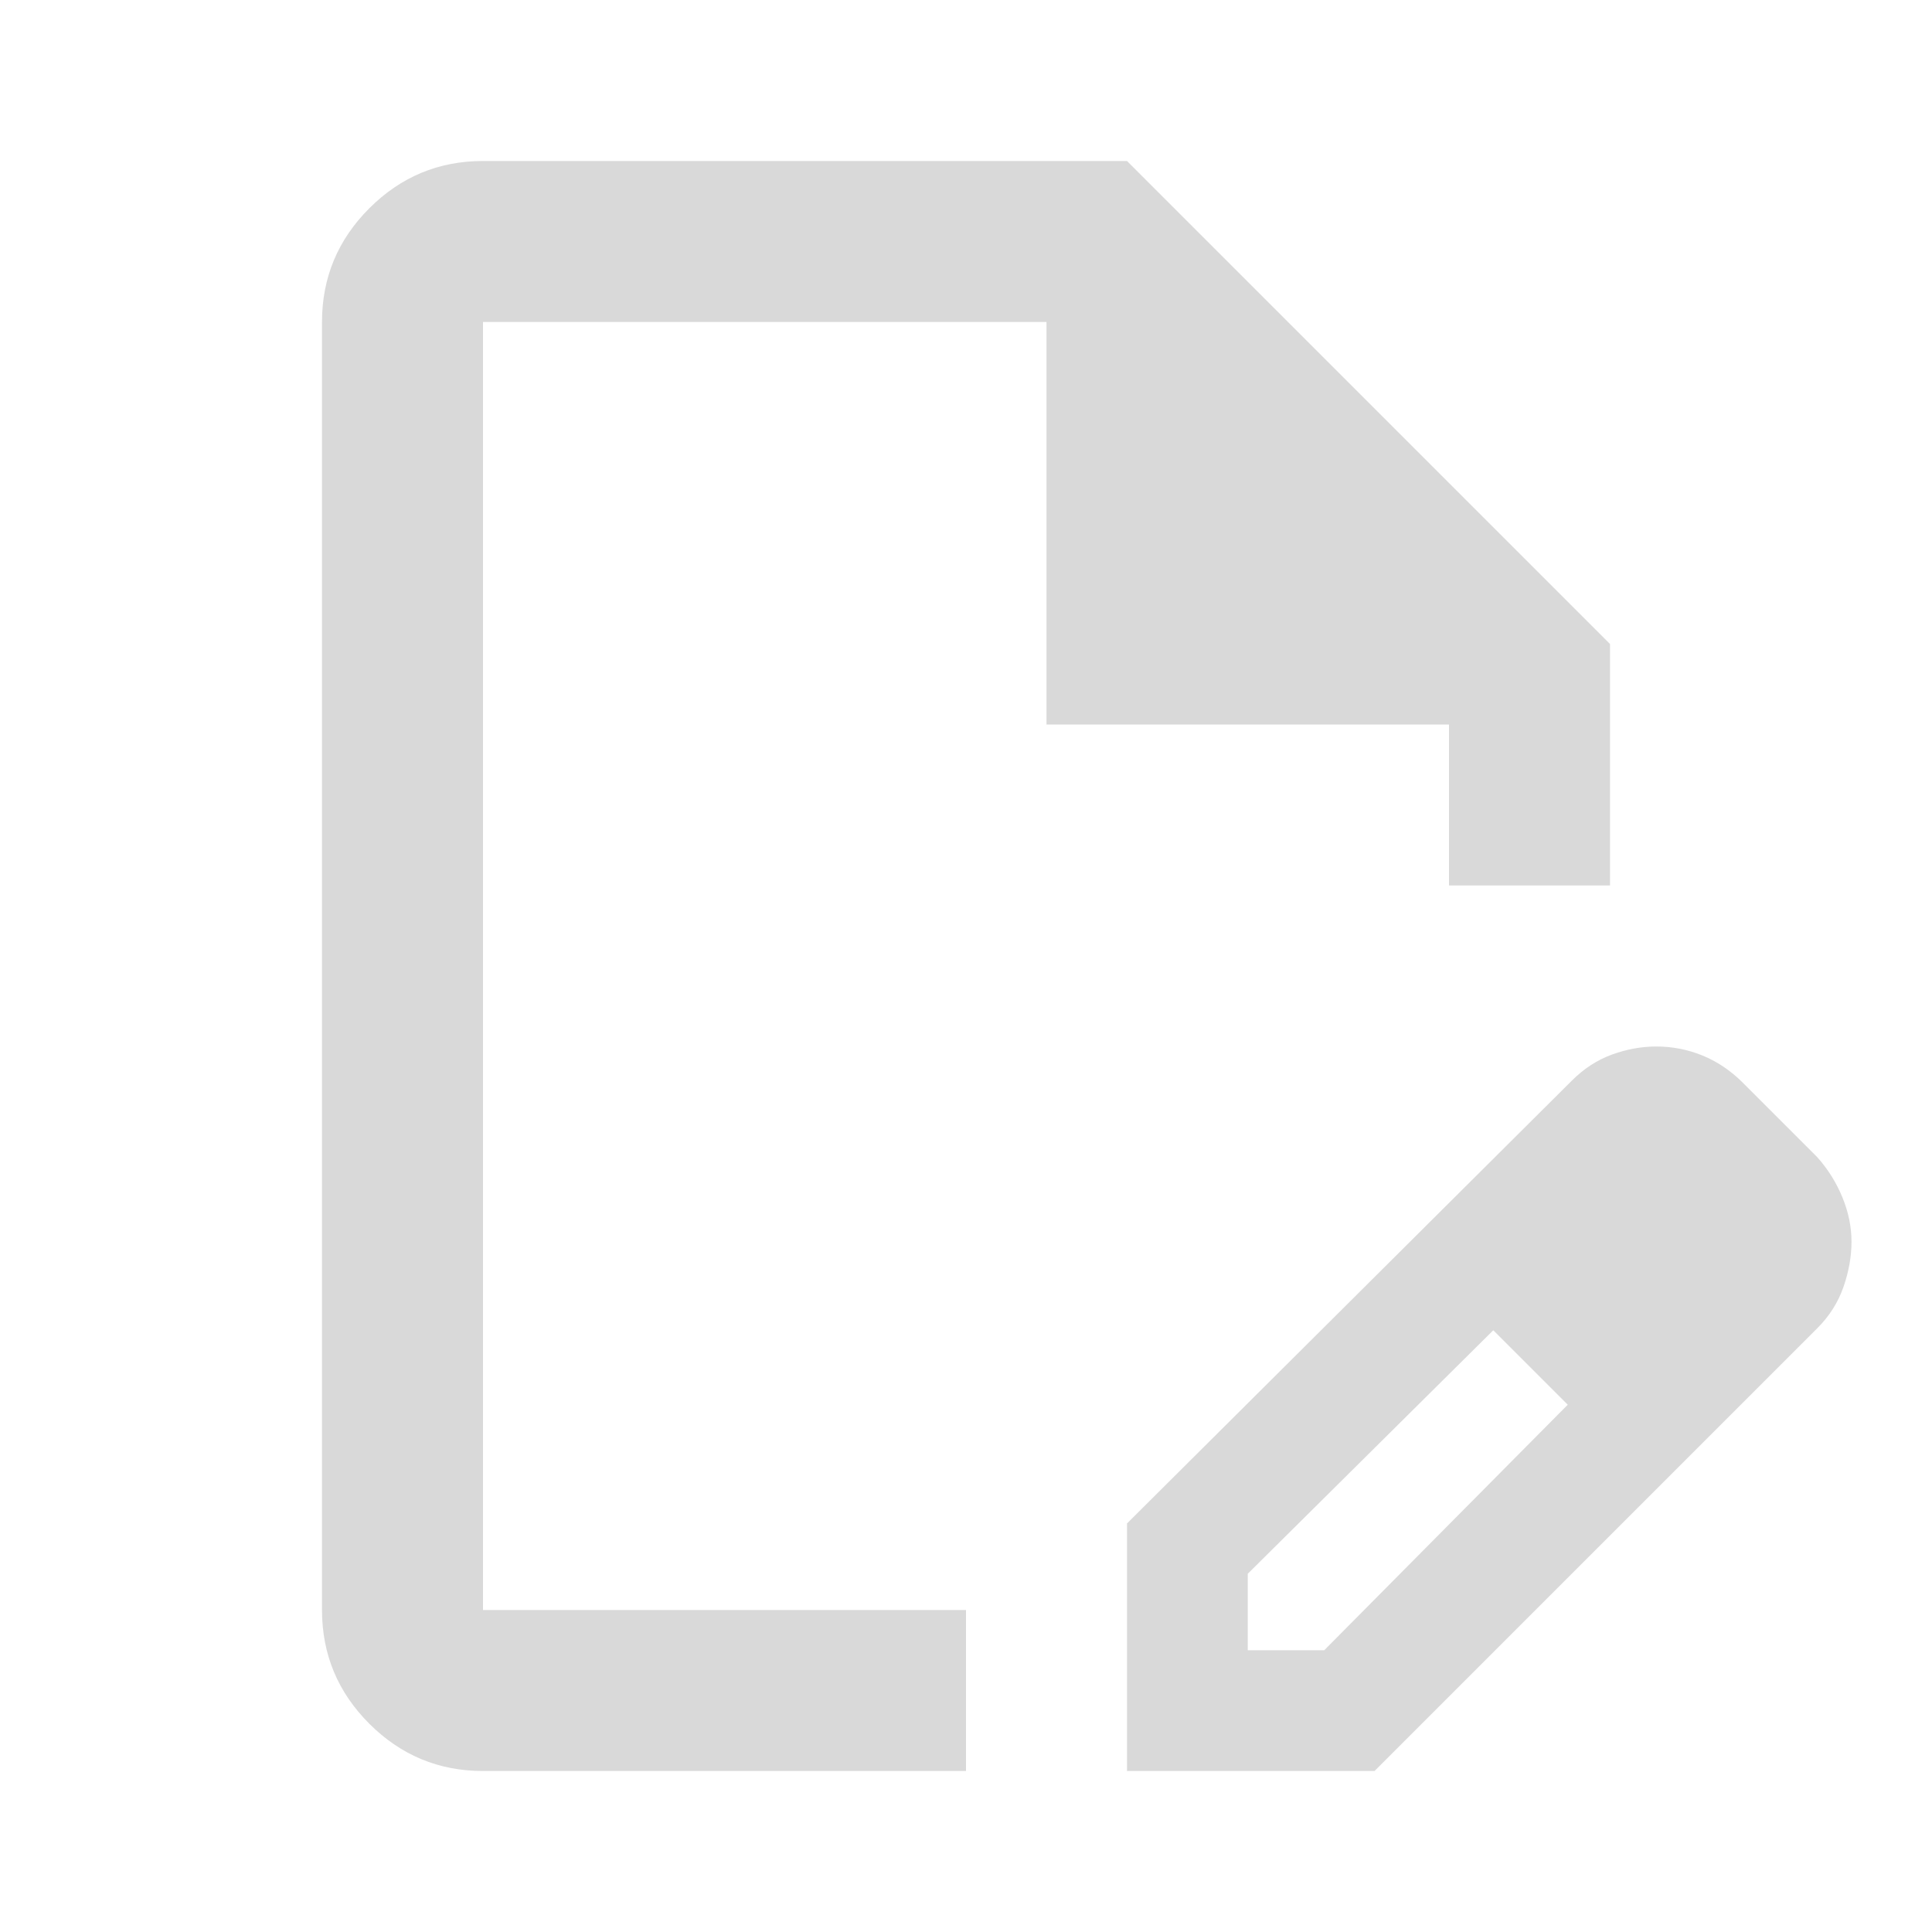
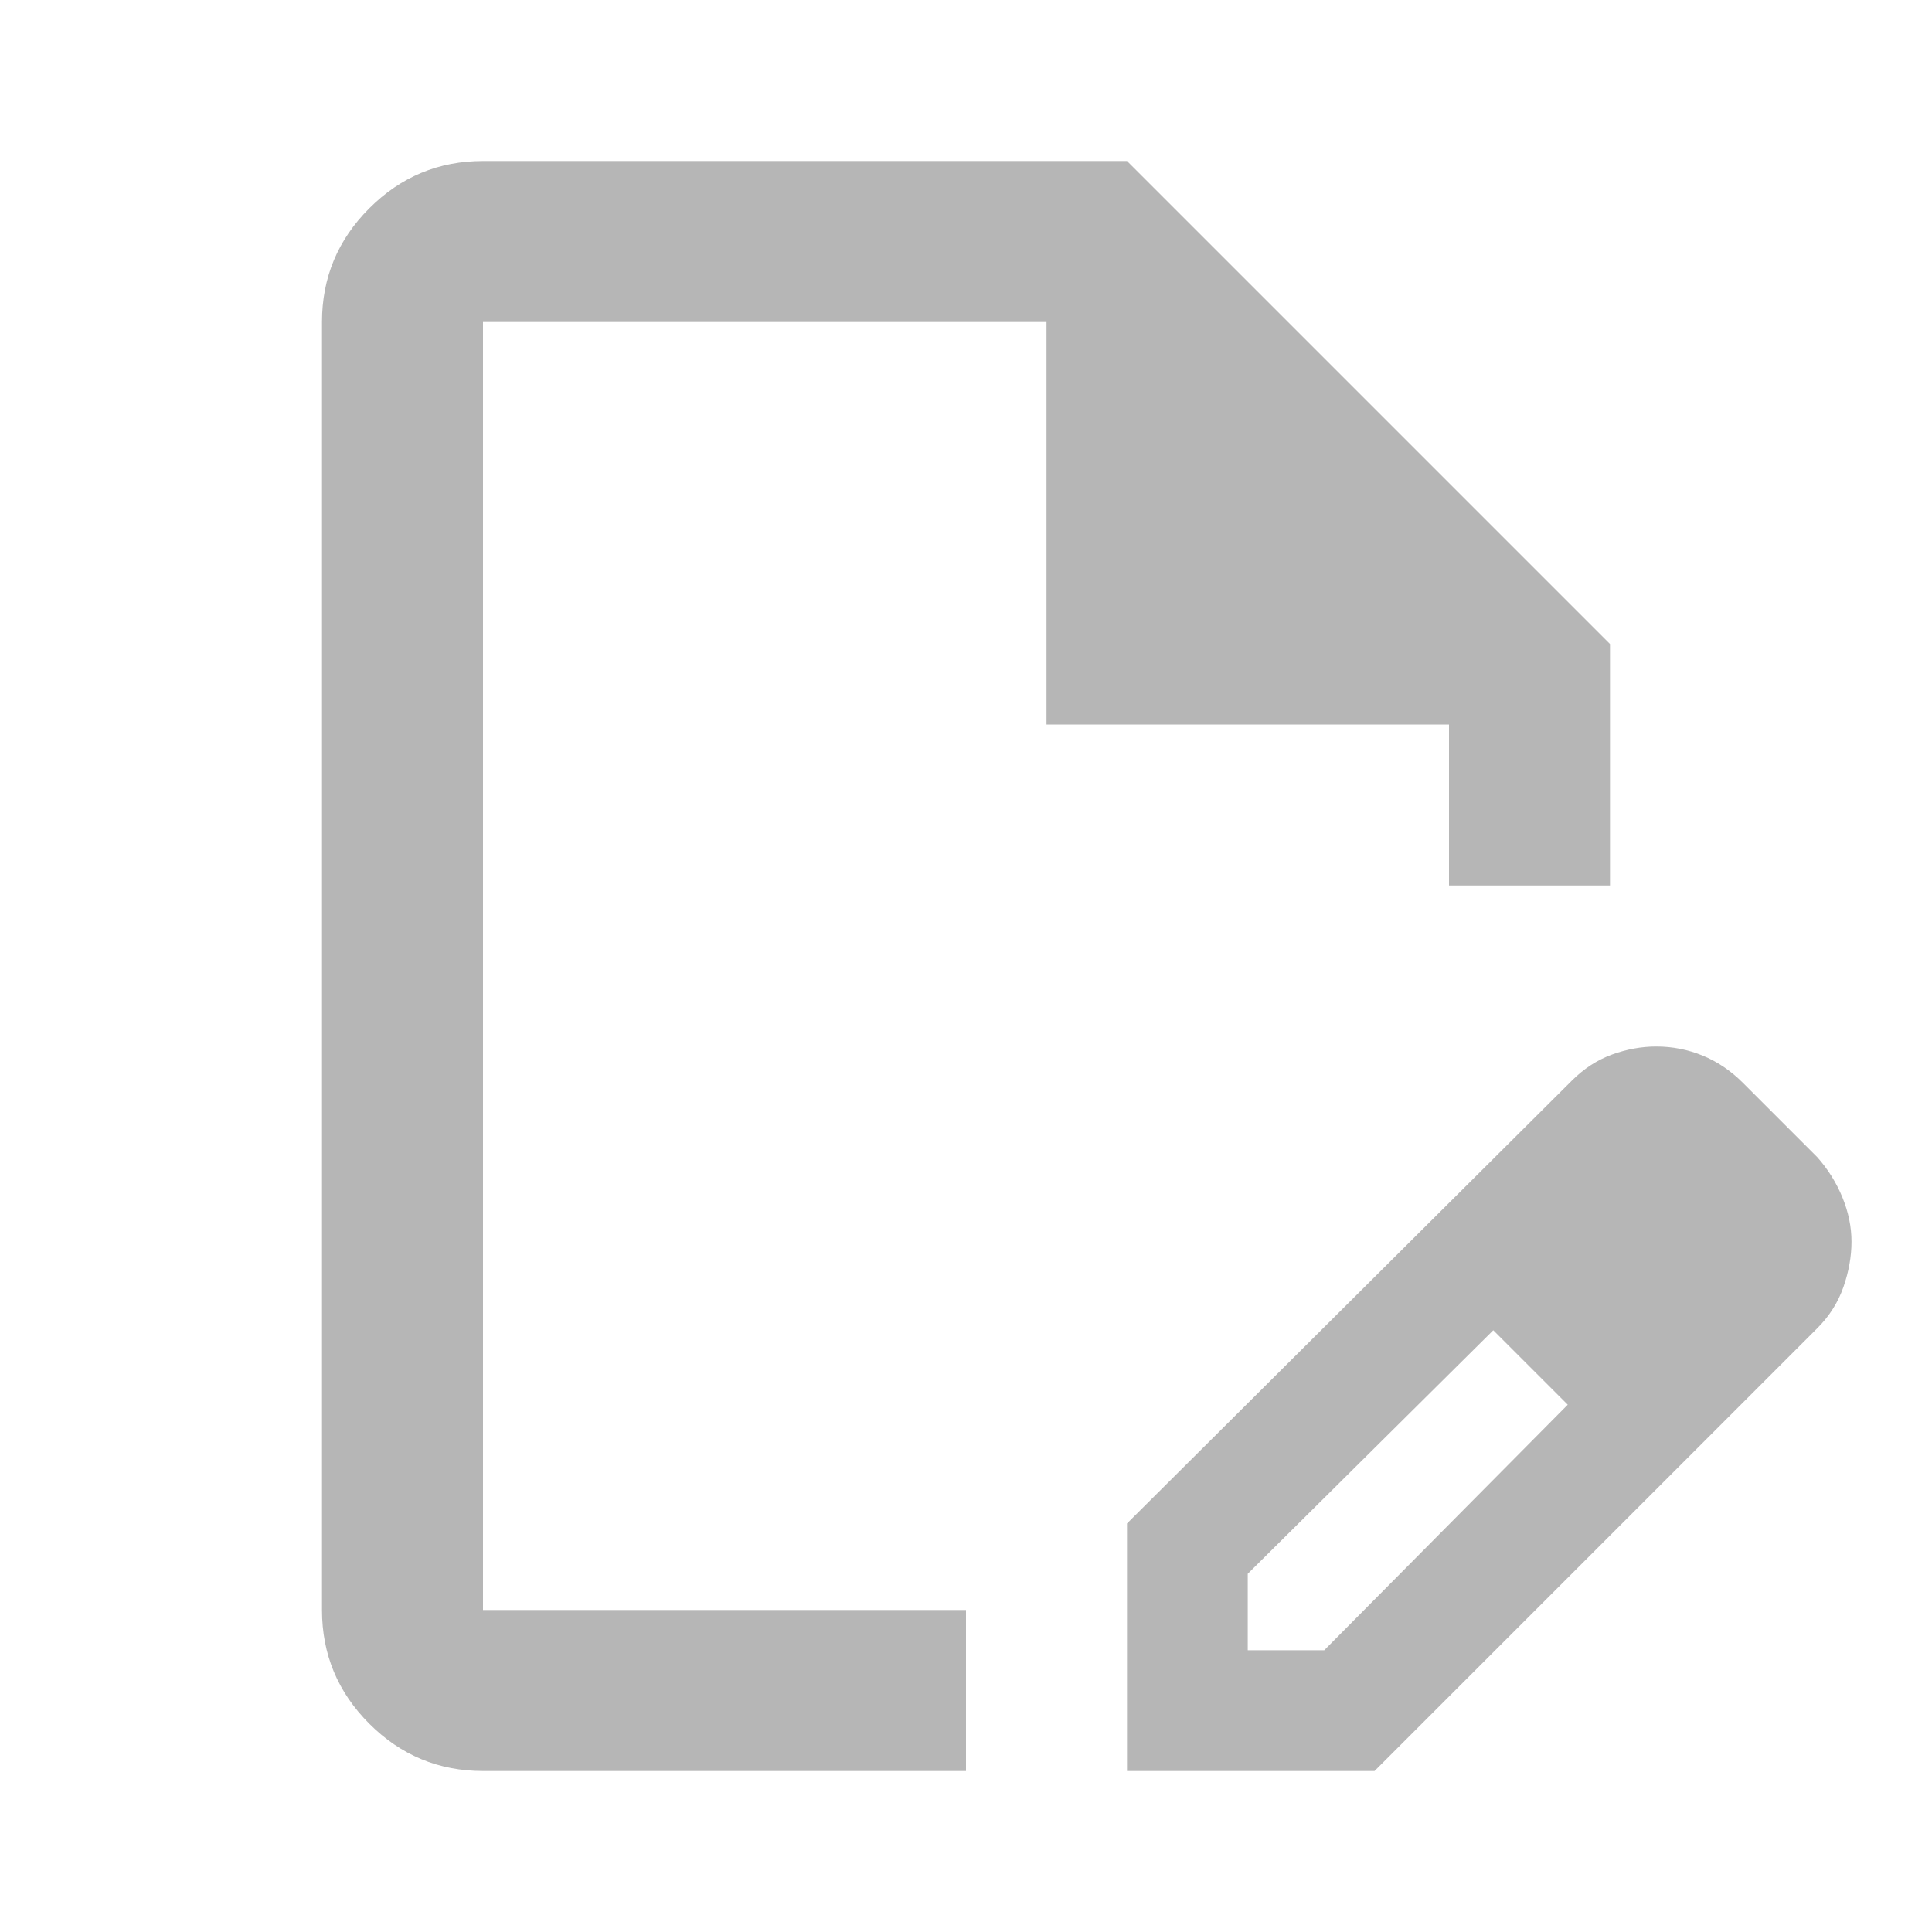
- <svg xmlns="http://www.w3.org/2000/svg" height="24px" viewBox="0 -960 960 960" width="24px" fill="#D9D9D9">
+ <svg xmlns="http://www.w3.org/2000/svg" height="24px" viewBox="0 -960 960 960" width="24px" fill="#B6B6B6">
  <path d="M560-80v-123l221-220q9-9 20-13t22-4q12 0 23 4.5t20 13.5l37 37q8 9 12.5 20t4.5 22q0 11-4 22.5T903-300L683-80H560Zm300-263-37-37 37 37ZM620-140h38l121-122-18-19-19-18-122 121v38ZM240-80q-33 0-56.5-23.5T160-160v-640q0-33 23.5-56.5T240-880h320l240 240v120h-80v-80H520v-200H240v640h240v80H240Zm280-400Zm241 199-19-18 37 37-18-19Z" />
</svg>
